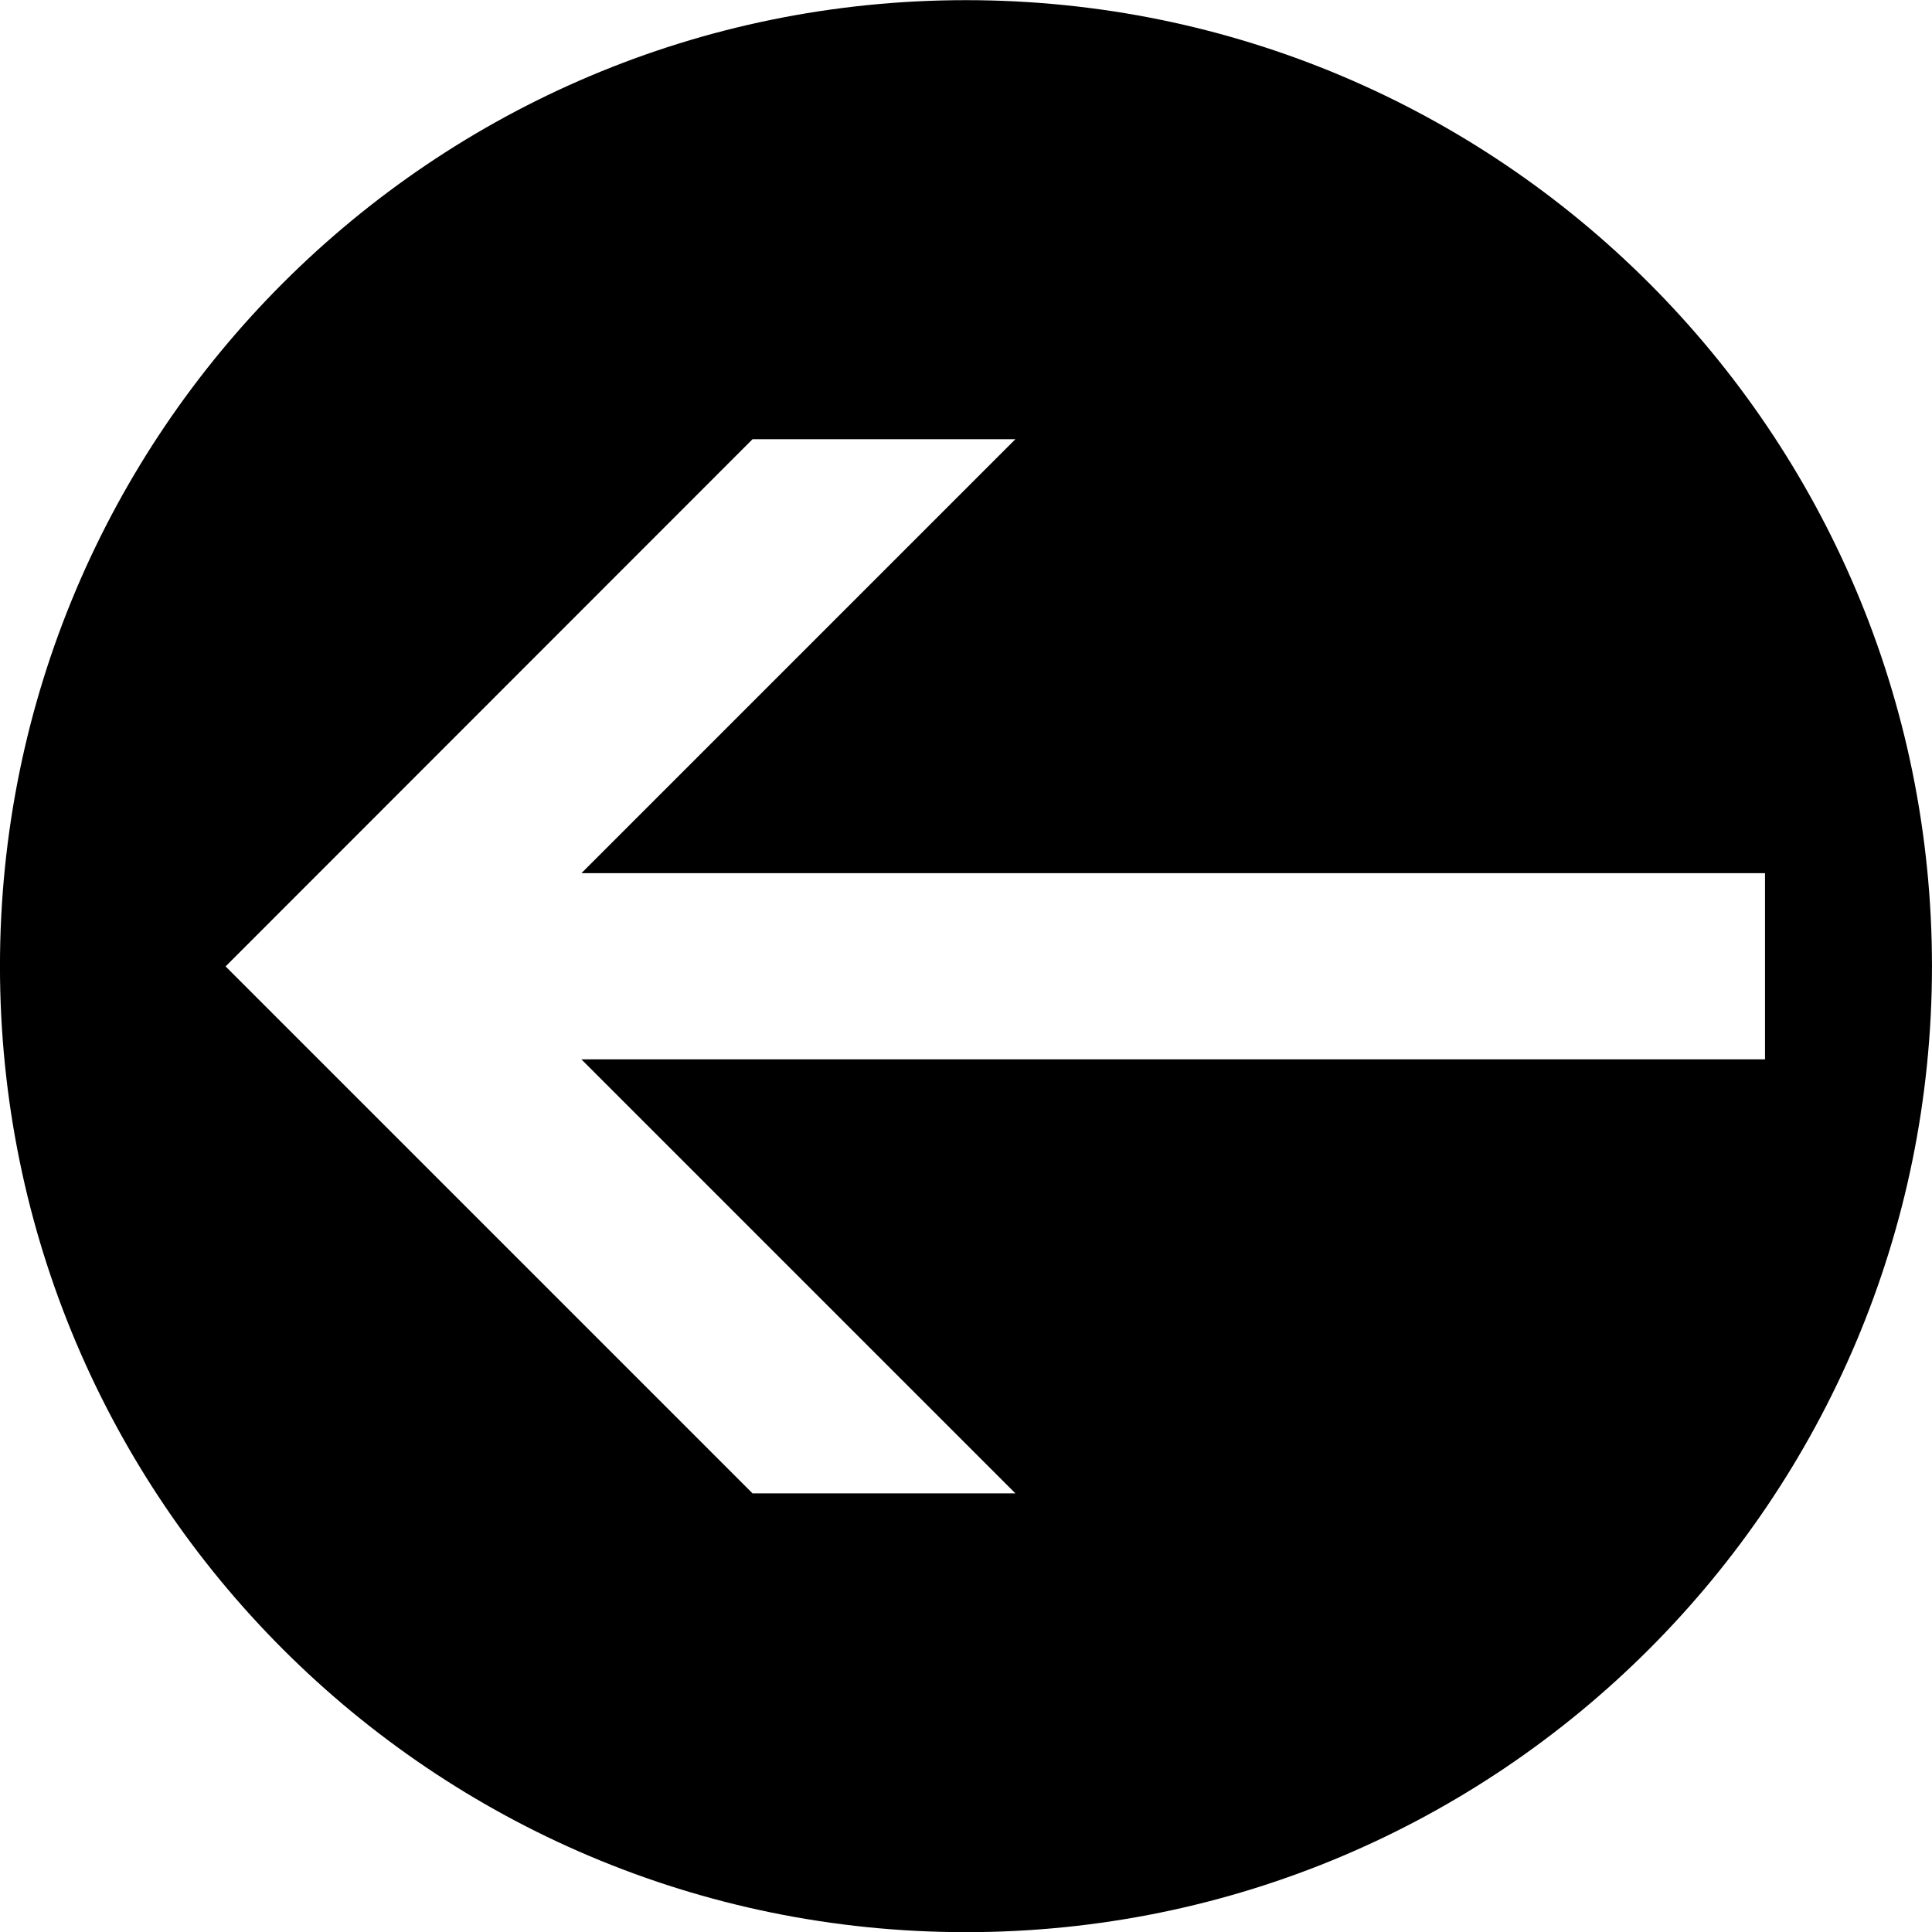
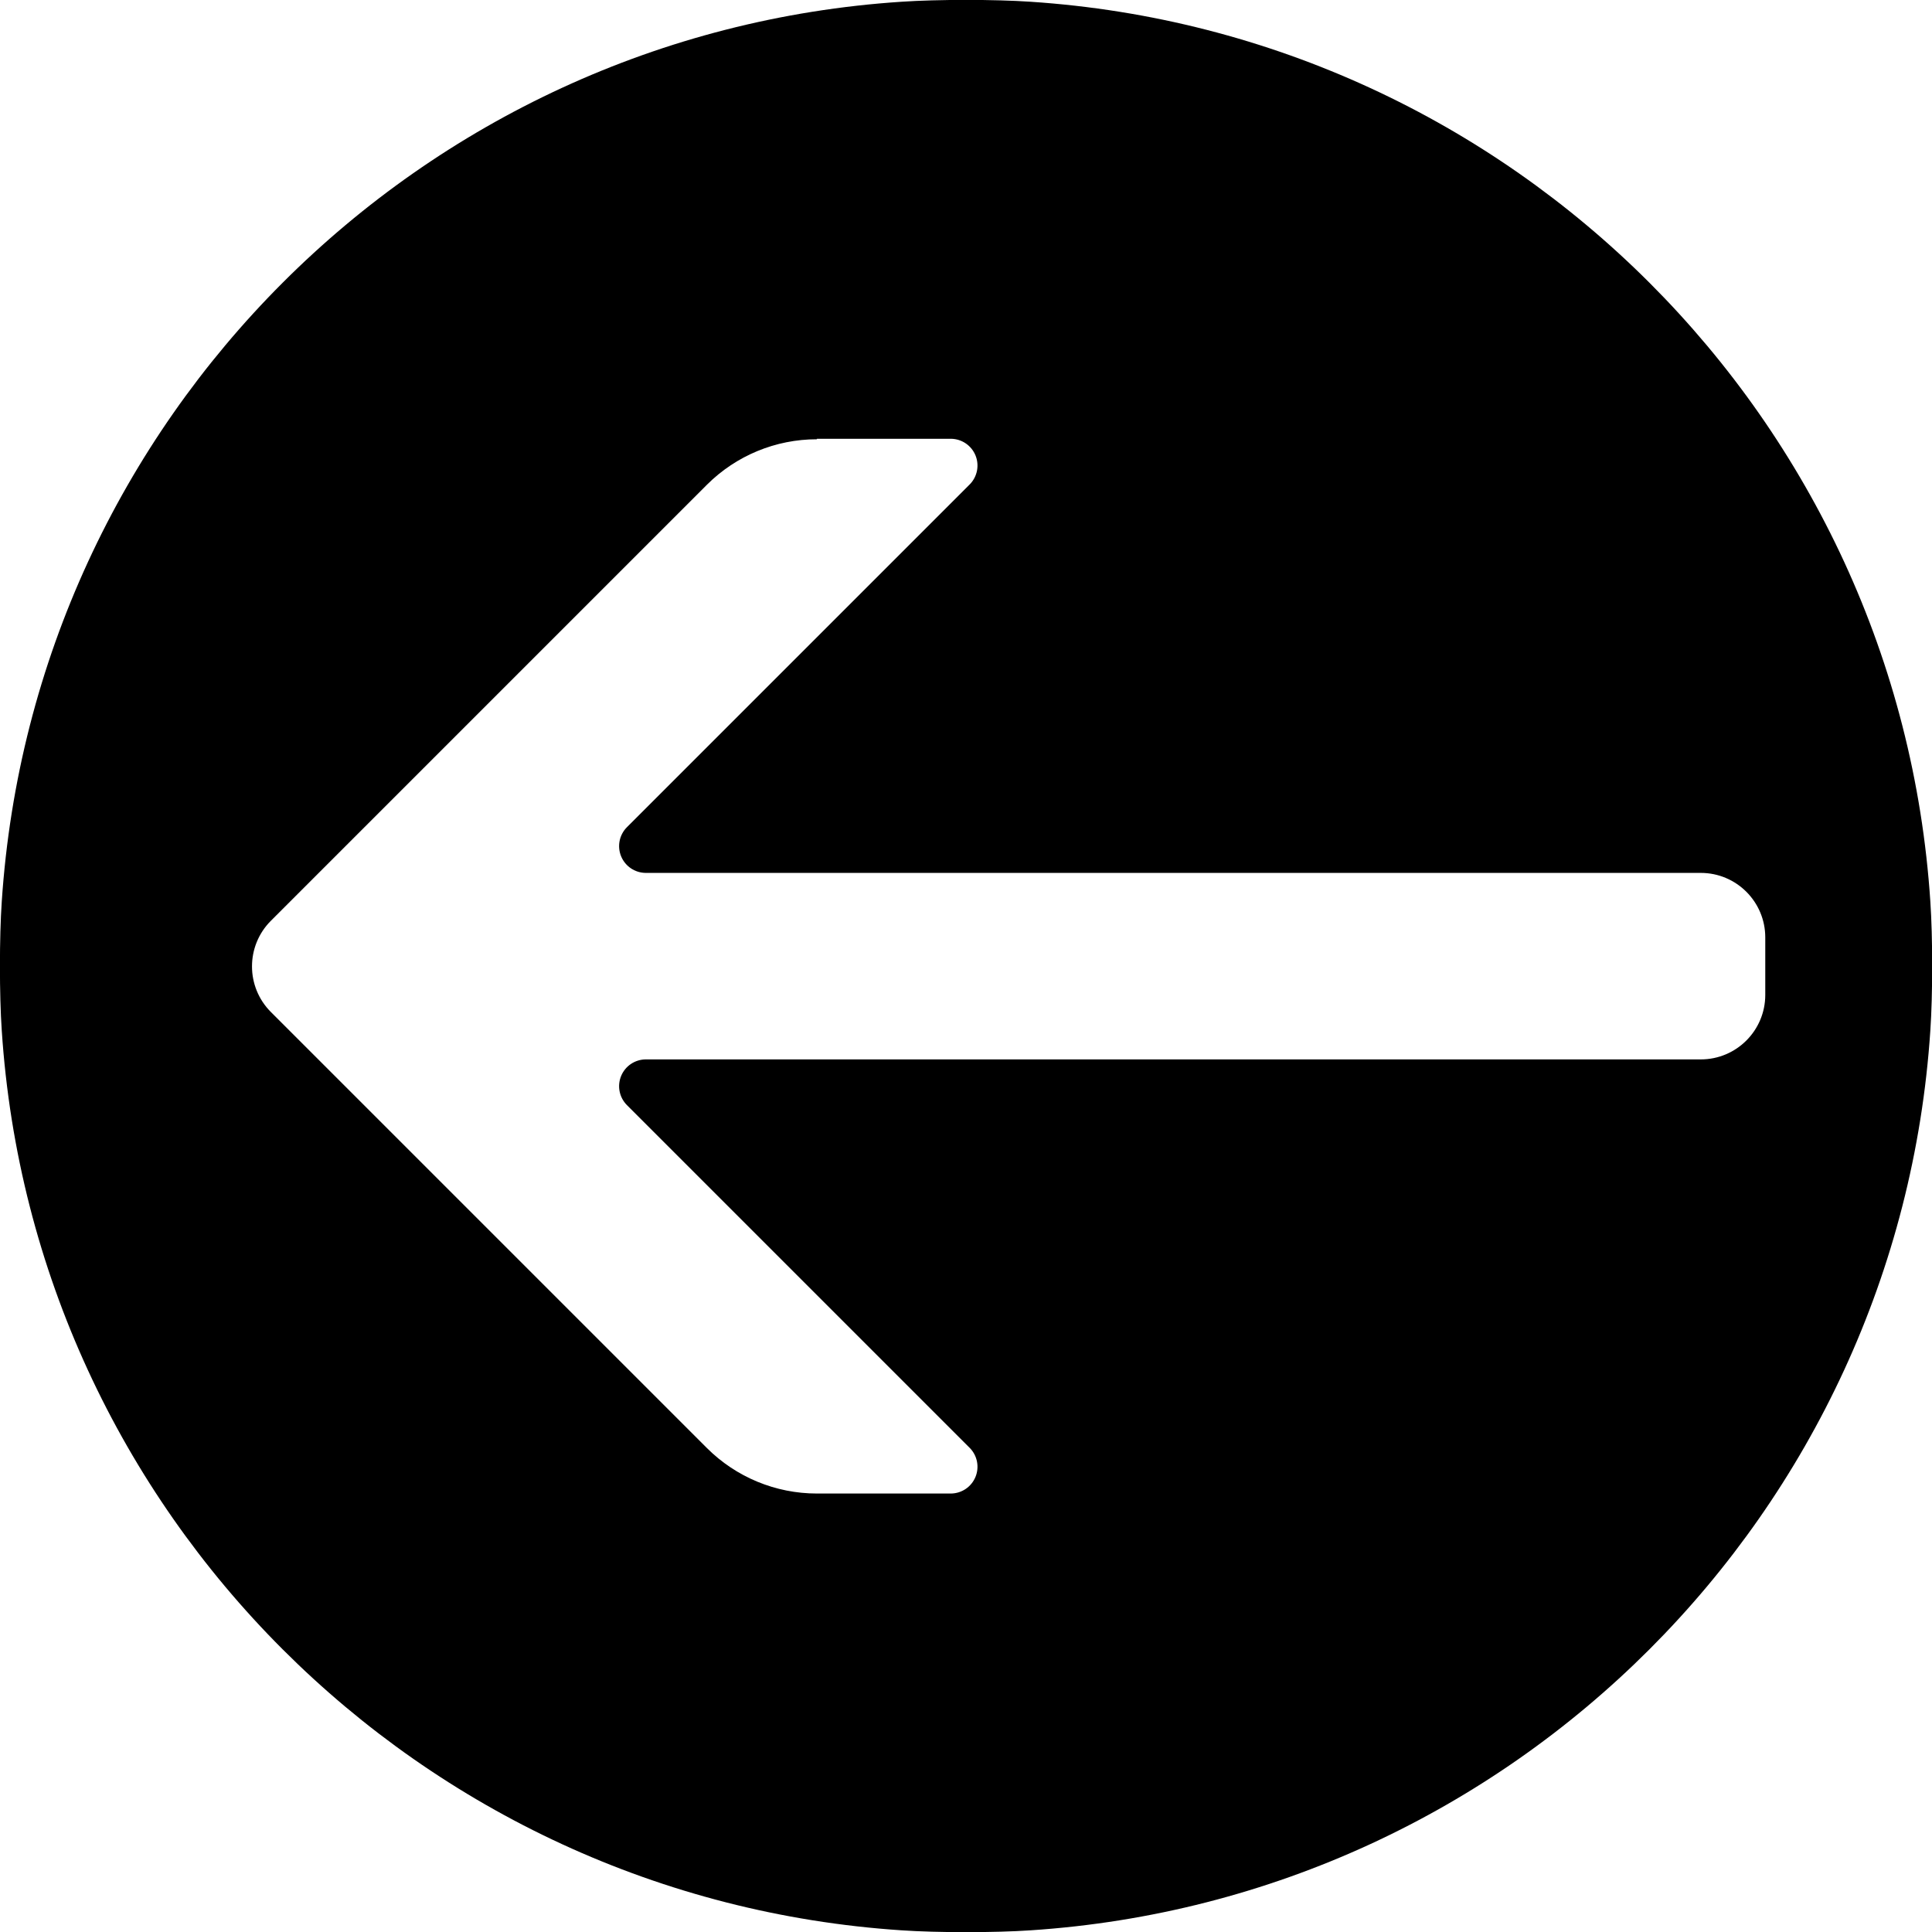
- <svg xmlns="http://www.w3.org/2000/svg" width="7.938mm" height="7.938mm" viewBox="0 0 7.938 7.937" version="1.1" id="svg5">
+ <svg xmlns="http://www.w3.org/2000/svg" width="7.935mm" height="7.935mm" viewBox="0 0 7.935 7.935" version="1.1" id="svg5">
  <defs id="defs2">
    <linearGradient id="linearGradient29190">
      <stop style="stop-color:#ffffff;stop-opacity:1;" offset="0" id="stop29188" />
    </linearGradient>
    <marker style="overflow:visible" id="TriangleOutM" refX="0" refY="0" orient="auto">
      <path transform="scale(0.4)" style="fill:context-stroke;fill-rule:evenodd;stroke:context-stroke;stroke-width:1pt" d="M 5.77,0 -2.88,5 V -5 Z" id="path3587" />
    </marker>
    <marker style="overflow:visible" id="marker17766" refX="0" refY="0" orient="auto">
      <path transform="matrix(-0.3,0,0,-0.3,0.69,0)" d="M 8.719,4.034 -2.207,0.016 8.719,-4.002 c -1.745,2.372 -1.735,5.617 -6e-7,8.035 z" style="fill:context-stroke;fill-rule:evenodd;stroke:context-stroke;stroke-width:0.625;stroke-linejoin:round" id="path17764" />
    </marker>
    <marker style="overflow:visible" id="Arrow1Send" refX="0" refY="0" orient="auto">
      <path transform="matrix(-0.2,0,0,-0.2,-1.2,0)" style="fill:context-stroke;fill-rule:evenodd;stroke:context-stroke;stroke-width:1pt" d="M 0,0 5,-5 -12.5,0 5,5 Z" id="path3457" />
    </marker>
    <marker style="overflow:visible" id="marker17754" refX="0" refY="0" orient="auto">
      <path transform="matrix(-0.3,0,0,-0.3,0.69,0)" d="M 8.719,4.034 -2.207,0.016 8.719,-4.002 c -1.745,2.372 -1.735,5.617 -6e-7,8.035 z" style="fill:context-stroke;fill-rule:evenodd;stroke:context-stroke;stroke-width:0.625;stroke-linejoin:round" id="path17752" />
    </marker>
    <marker style="overflow:visible" id="Arrow2Send" refX="0" refY="0" orient="auto">
      <path transform="matrix(-0.3,0,0,-0.3,0.69,0)" d="M 8.719,4.034 -2.207,0.016 8.719,-4.002 c -1.745,2.372 -1.735,5.617 -6e-7,8.035 z" style="fill:context-stroke;fill-rule:evenodd;stroke:context-stroke;stroke-width:0.625;stroke-linejoin:round" id="path3475" />
    </marker>
    <marker style="overflow:visible" id="EmptyTriangleOutM" refX="0" refY="0" orient="auto">
      <path transform="matrix(0.4,0,0,0.4,-1.8,0)" style="fill:context-fill;fill-rule:evenodd;stroke:context-stroke;stroke-width:1pt" d="M 5.77,0 -2.88,5 V -5 Z" id="path3605" />
    </marker>
    <marker style="overflow:visible" id="EmptyTriangleOutM-8" refX="0" refY="0" orient="auto">
      <path transform="matrix(0.4,0,0,0.4,-1.8,0)" style="fill:context-fill;fill-rule:evenodd;stroke:context-stroke;stroke-width:1pt" d="M 5.77,0 -2.88,5 V -5 Z" id="path3605-8" />
    </marker>
    <marker style="overflow:visible" id="EmptyTriangleOutM-8-3" refX="0" refY="0" orient="auto">
      <path transform="matrix(0.4,0,0,0.4,-1.8,0)" style="fill:context-fill;fill-rule:evenodd;stroke:context-stroke;stroke-width:1pt" d="M 5.77,0 -2.88,5 V -5 Z" id="path3605-8-2" />
    </marker>
    <marker style="overflow:visible" id="EmptyTriangleOutM-81" refX="0" refY="0" orient="auto">
      <path transform="matrix(0.4,0,0,0.4,-1.8,0)" style="fill:context-fill;fill-rule:evenodd;stroke:context-stroke;stroke-width:1pt" d="M 5.77,0 -2.88,5 V -5 Z" id="path3605-9" />
    </marker>
    <marker style="overflow:visible" id="EmptyTriangleOutM-6" refX="0" refY="0" orient="auto">
      <path transform="matrix(0.4,0,0,0.4,-1.8,0)" style="fill:context-fill;fill-rule:evenodd;stroke:context-stroke;stroke-width:1pt" d="M 5.77,0 -2.88,5 V -5 Z" id="path3605-4" />
    </marker>
    <marker style="overflow:visible" id="EmptyTriangleOutM-87" refX="0" refY="0" orient="auto">
      <path transform="matrix(0.4,0,0,0.4,-1.8,0)" style="fill:context-fill;fill-rule:evenodd;stroke:context-stroke;stroke-width:1pt" d="M 5.77,0 -2.88,5 V -5 Z" id="path3605-99" />
    </marker>
    <marker style="overflow:visible" id="EmptyTriangleOutM-2" refX="0" refY="0" orient="auto">
      <path transform="matrix(0.4,0,0,0.4,-1.8,0)" style="fill:context-fill;fill-rule:evenodd;stroke:context-stroke;stroke-width:1pt" d="M 5.77,0 -2.88,5 V -5 Z" id="path3605-84" />
    </marker>
    <marker style="overflow:visible" id="EmptyTriangleOutM-7" refX="0" refY="0" orient="auto">
      <path transform="matrix(0.4,0,0,0.4,-1.8,0)" style="fill:context-fill;fill-rule:evenodd;stroke:context-stroke;stroke-width:1pt" d="M 5.77,0 -2.88,5 V -5 Z" id="path3605-7" />
    </marker>
    <marker style="overflow:visible" id="EmptyTriangleOutM-7-0" refX="0" refY="0" orient="auto">
      <path transform="matrix(0.4,0,0,0.4,-1.8,0)" style="fill:context-fill;fill-rule:evenodd;stroke:context-stroke;stroke-width:1pt" d="M 5.77,0 -2.88,5 V -5 Z" id="path3605-7-9" />
    </marker>
    <marker style="overflow:visible" id="EmptyTriangleOutM-7-7" refX="0" refY="0" orient="auto">
      <path transform="matrix(0.4,0,0,0.4,-1.8,0)" style="fill:context-fill;fill-rule:evenodd;stroke:context-stroke;stroke-width:1pt" d="M 5.77,0 -2.88,5 V -5 Z" id="path3605-7-0" />
    </marker>
    <marker style="overflow:visible" id="EmptyTriangleOutM-7-7-2" refX="0" refY="0" orient="auto">
      <path transform="matrix(0.4,0,0,0.4,-1.8,0)" style="fill:context-fill;fill-rule:evenodd;stroke:context-stroke;stroke-width:1pt" d="M 5.77,0 -2.88,5 V -5 Z" id="path3605-7-0-2" />
    </marker>
    <marker style="overflow:visible" id="EmptyTriangleOutM-7-7-2-7" refX="0" refY="0" orient="auto">
      <path transform="matrix(0.4,0,0,0.4,-1.8,0)" style="fill:context-fill;fill-rule:evenodd;stroke:context-stroke;stroke-width:1pt" d="M 5.77,0 -2.88,5 V -5 Z" id="path3605-7-0-2-9" />
    </marker>
    <marker style="overflow:visible" id="EmptyTriangleOutM-2-9" refX="0" refY="0" orient="auto">
      <path transform="matrix(0.4,0,0,0.4,-1.8,0)" style="fill:context-fill;fill-rule:evenodd;stroke:context-stroke;stroke-width:1pt" d="M 5.77,0 -2.88,5 V -5 Z" id="path3605-84-4" />
    </marker>
    <marker style="overflow:visible" id="TriangleOutM-6" refX="0" refY="0" orient="auto">
      <path transform="scale(0.4)" style="fill:context-stroke;fill-rule:evenodd;stroke:context-stroke;stroke-width:1pt" d="M 5.77,0 -2.88,5 V -5 Z" id="path3587-4" />
    </marker>
    <marker style="overflow:visible" id="TriangleOutM-2" refX="0" refY="0" orient="auto">
      <path transform="scale(0.4)" style="fill:context-stroke;fill-rule:evenodd;stroke:context-stroke;stroke-width:1pt" d="M 5.77,0 -2.88,5 V -5 Z" id="path3587-3" />
    </marker>
    <marker style="overflow:visible" id="TriangleOutM-7" refX="0" refY="0" orient="auto">
      <path transform="scale(0.4)" style="fill:context-stroke;fill-rule:evenodd;stroke:context-stroke;stroke-width:1pt" d="M 5.77,0 -2.88,5 V -5 Z" id="path3587-2" />
    </marker>
    <marker style="overflow:visible" id="TriangleOutM-1" refX="0" refY="0" orient="auto">
      <path transform="scale(0.4)" style="fill:context-stroke;fill-rule:evenodd;stroke:context-stroke;stroke-width:1pt" d="M 5.77,0 -2.88,5 V -5 Z" id="path3587-1" />
    </marker>
    <marker style="overflow:visible" id="TriangleOutM-25" refX="0" refY="0" orient="auto">
      <path transform="scale(0.4)" style="fill:context-stroke;fill-rule:evenodd;stroke:context-stroke;stroke-width:1pt" d="M 5.77,0 -2.88,5 V -5 Z" id="path3587-9" />
    </marker>
    <marker style="overflow:visible" id="TriangleOutM-9" refX="0" refY="0" orient="auto">
      <path transform="scale(0.4)" style="fill:context-stroke;fill-rule:evenodd;stroke:context-stroke;stroke-width:1pt" d="M 5.77,0 -2.88,5 V -5 Z" id="path3587-19" />
    </marker>
    <marker style="overflow:visible" id="TriangleOutM-93" refX="0" refY="0" orient="auto">
      <path transform="scale(0.4)" style="fill:context-stroke;fill-rule:evenodd;stroke:context-stroke;stroke-width:1pt" d="M 5.77,0 -2.88,5 V -5 Z" id="path3587-6" />
    </marker>
    <marker style="overflow:visible" id="TriangleOutM-8" refX="0" refY="0" orient="auto">
      <path transform="scale(0.4)" style="fill:context-stroke;fill-rule:evenodd;stroke:context-stroke;stroke-width:1pt" d="M 5.77,0 -2.88,5 V -5 Z" id="path3587-31" />
    </marker>
    <marker style="overflow:visible" id="TriangleOutM-71" refX="0" refY="0" orient="auto">
      <path transform="scale(0.4)" style="fill:context-stroke;fill-rule:evenodd;stroke:context-stroke;stroke-width:1pt" d="M 5.77,0 -2.88,5 V -5 Z" id="path3587-7" />
    </marker>
    <marker style="overflow:visible" id="TriangleOutM-6-5" refX="0" refY="0" orient="auto">
      <path transform="scale(0.4)" style="fill:context-stroke;fill-rule:evenodd;stroke:context-stroke;stroke-width:1pt" d="M 5.77,0 -2.88,5 V -5 Z" id="path3587-4-5" />
    </marker>
    <marker style="overflow:visible" id="TriangleOutM-2-9" refX="0" refY="0" orient="auto">
      <path transform="scale(0.4)" style="fill:context-stroke;fill-rule:evenodd;stroke:context-stroke;stroke-width:1pt" d="M 5.77,0 -2.88,5 V -5 Z" id="path3587-3-5" />
    </marker>
    <marker style="overflow:visible" id="TriangleOutM-7-9" refX="0" refY="0" orient="auto">
      <path transform="scale(0.4)" style="fill:context-stroke;fill-rule:evenodd;stroke:context-stroke;stroke-width:1pt" d="M 5.77,0 -2.88,5 V -5 Z" id="path3587-2-5" />
    </marker>
    <marker style="overflow:visible" id="TriangleOutM-1-7" refX="0" refY="0" orient="auto">
      <path transform="scale(0.4)" style="fill:context-stroke;fill-rule:evenodd;stroke:context-stroke;stroke-width:1pt" d="M 5.77,0 -2.88,5 V -5 Z" id="path3587-1-7" />
    </marker>
    <marker style="overflow:visible" id="TriangleOutM-25-6" refX="0" refY="0" orient="auto">
      <path transform="scale(0.4)" style="fill:context-stroke;fill-rule:evenodd;stroke:context-stroke;stroke-width:1pt" d="M 5.77,0 -2.88,5 V -5 Z" id="path3587-9-8" />
    </marker>
    <marker style="overflow:visible" id="TriangleOutM-9-9" refX="0" refY="0" orient="auto">
      <path transform="scale(0.4)" style="fill:context-stroke;fill-rule:evenodd;stroke:context-stroke;stroke-width:1pt" d="M 5.77,0 -2.88,5 V -5 Z" id="path3587-19-3" />
    </marker>
    <marker style="overflow:visible" id="TriangleOutM-93-0" refX="0" refY="0" orient="auto">
      <path transform="scale(0.4)" style="fill:context-stroke;fill-rule:evenodd;stroke:context-stroke;stroke-width:1pt" d="M 5.77,0 -2.88,5 V -5 Z" id="path3587-6-8" />
    </marker>
  </defs>
-   <g id="layer1" transform="translate(-51.86312,-53.60285)" />
-   <g id="layer2" transform="translate(-51.86312,-53.60285)">
+   <g id="layer1" transform="translate(-58.32078,-53.17087)" />
+   <g id="layer2" transform="translate(-58.32078,-53.17087)">
    <text xml:space="preserve" style="font-style:normal;font-weight:normal;font-size:10.583px;line-height:1.25;font-family:sans-serif;fill:#000000;fill-opacity:1;stroke:none;stroke-width:0.265" x="138.906" y="190.5" id="text8617">
      <tspan id="tspan8615" style="stroke-width:0.265" x="138.906" y="190.5" />
    </text>
-     <path id="path14455" style="font-size:10.583px;line-height:1.25;stroke-width:0.2;stroke-linecap:round;stroke-linejoin:round;paint-order:fill markers stroke" d="m 55.832,53.603 a 3.969,3.969 0 0 0 -3.969,3.969 3.969,3.969 0 0 0 3.969,3.969 3.969,3.969 0 0 0 3.969,-3.969 3.969,3.969 0 0 0 -3.969,-3.969 z m -0.877,1.804 h 1.08 l -1.783,1.783 h 4.863 v 0.765 h -4.863 l 1.783,1.783 h -1.08 l -2.165,-2.165 z" />
+     <path id="path14455-3" style="font-size:10.583px;line-height:1.25;stroke-width:0.2;stroke-linecap:round;stroke-linejoin:round;paint-order:fill markers stroke" d="m 62.024,53.178 c -1.981,0.13 -3.565,1.714 -3.696,3.696 -0.01,0.146 -0.01,0.383 -10e-6,0.529 0.13,1.981 1.714,3.565 3.696,3.696 0.146,0.01 0.383,0.01 0.529,10e-6 1.981,-0.13 3.565,-1.714 3.696,-3.696 0.01,-0.146 0.01,-0.383 1e-5,-0.529 -0.13,-1.981 -1.714,-3.565 -3.696,-3.696 -0.146,-0.01 -0.383,-0.01 -0.529,-1e-5 z m -0.348,1.795 h 0.551 a 0.11,0.11 67.5 0 1 0.077,0.187 l -1.409,1.409 a 0.11,0.11 67.5 0 0 0.077,0.187 l 4.334,0 a 0.265,0.265 45 0 1 0.265,0.265 l 0,0.236 a 0.265,0.265 135 0 1 -0.265,0.265 h -4.334 a 0.11,0.11 112.5 0 0 -0.077,0.187 l 1.409,1.409 a 0.11,0.11 112.5 0 1 -0.077,0.187 l -0.551,0 a 0.639,0.639 22.5 0 1 -0.452,-0.187 l -1.791,-1.791 a 0.265,0.265 90 0 1 10e-7,-0.374 l 1.791,-1.791 a 0.639,0.639 157.5 0 1 0.452,-0.187 z" />
  </g>
</svg>
